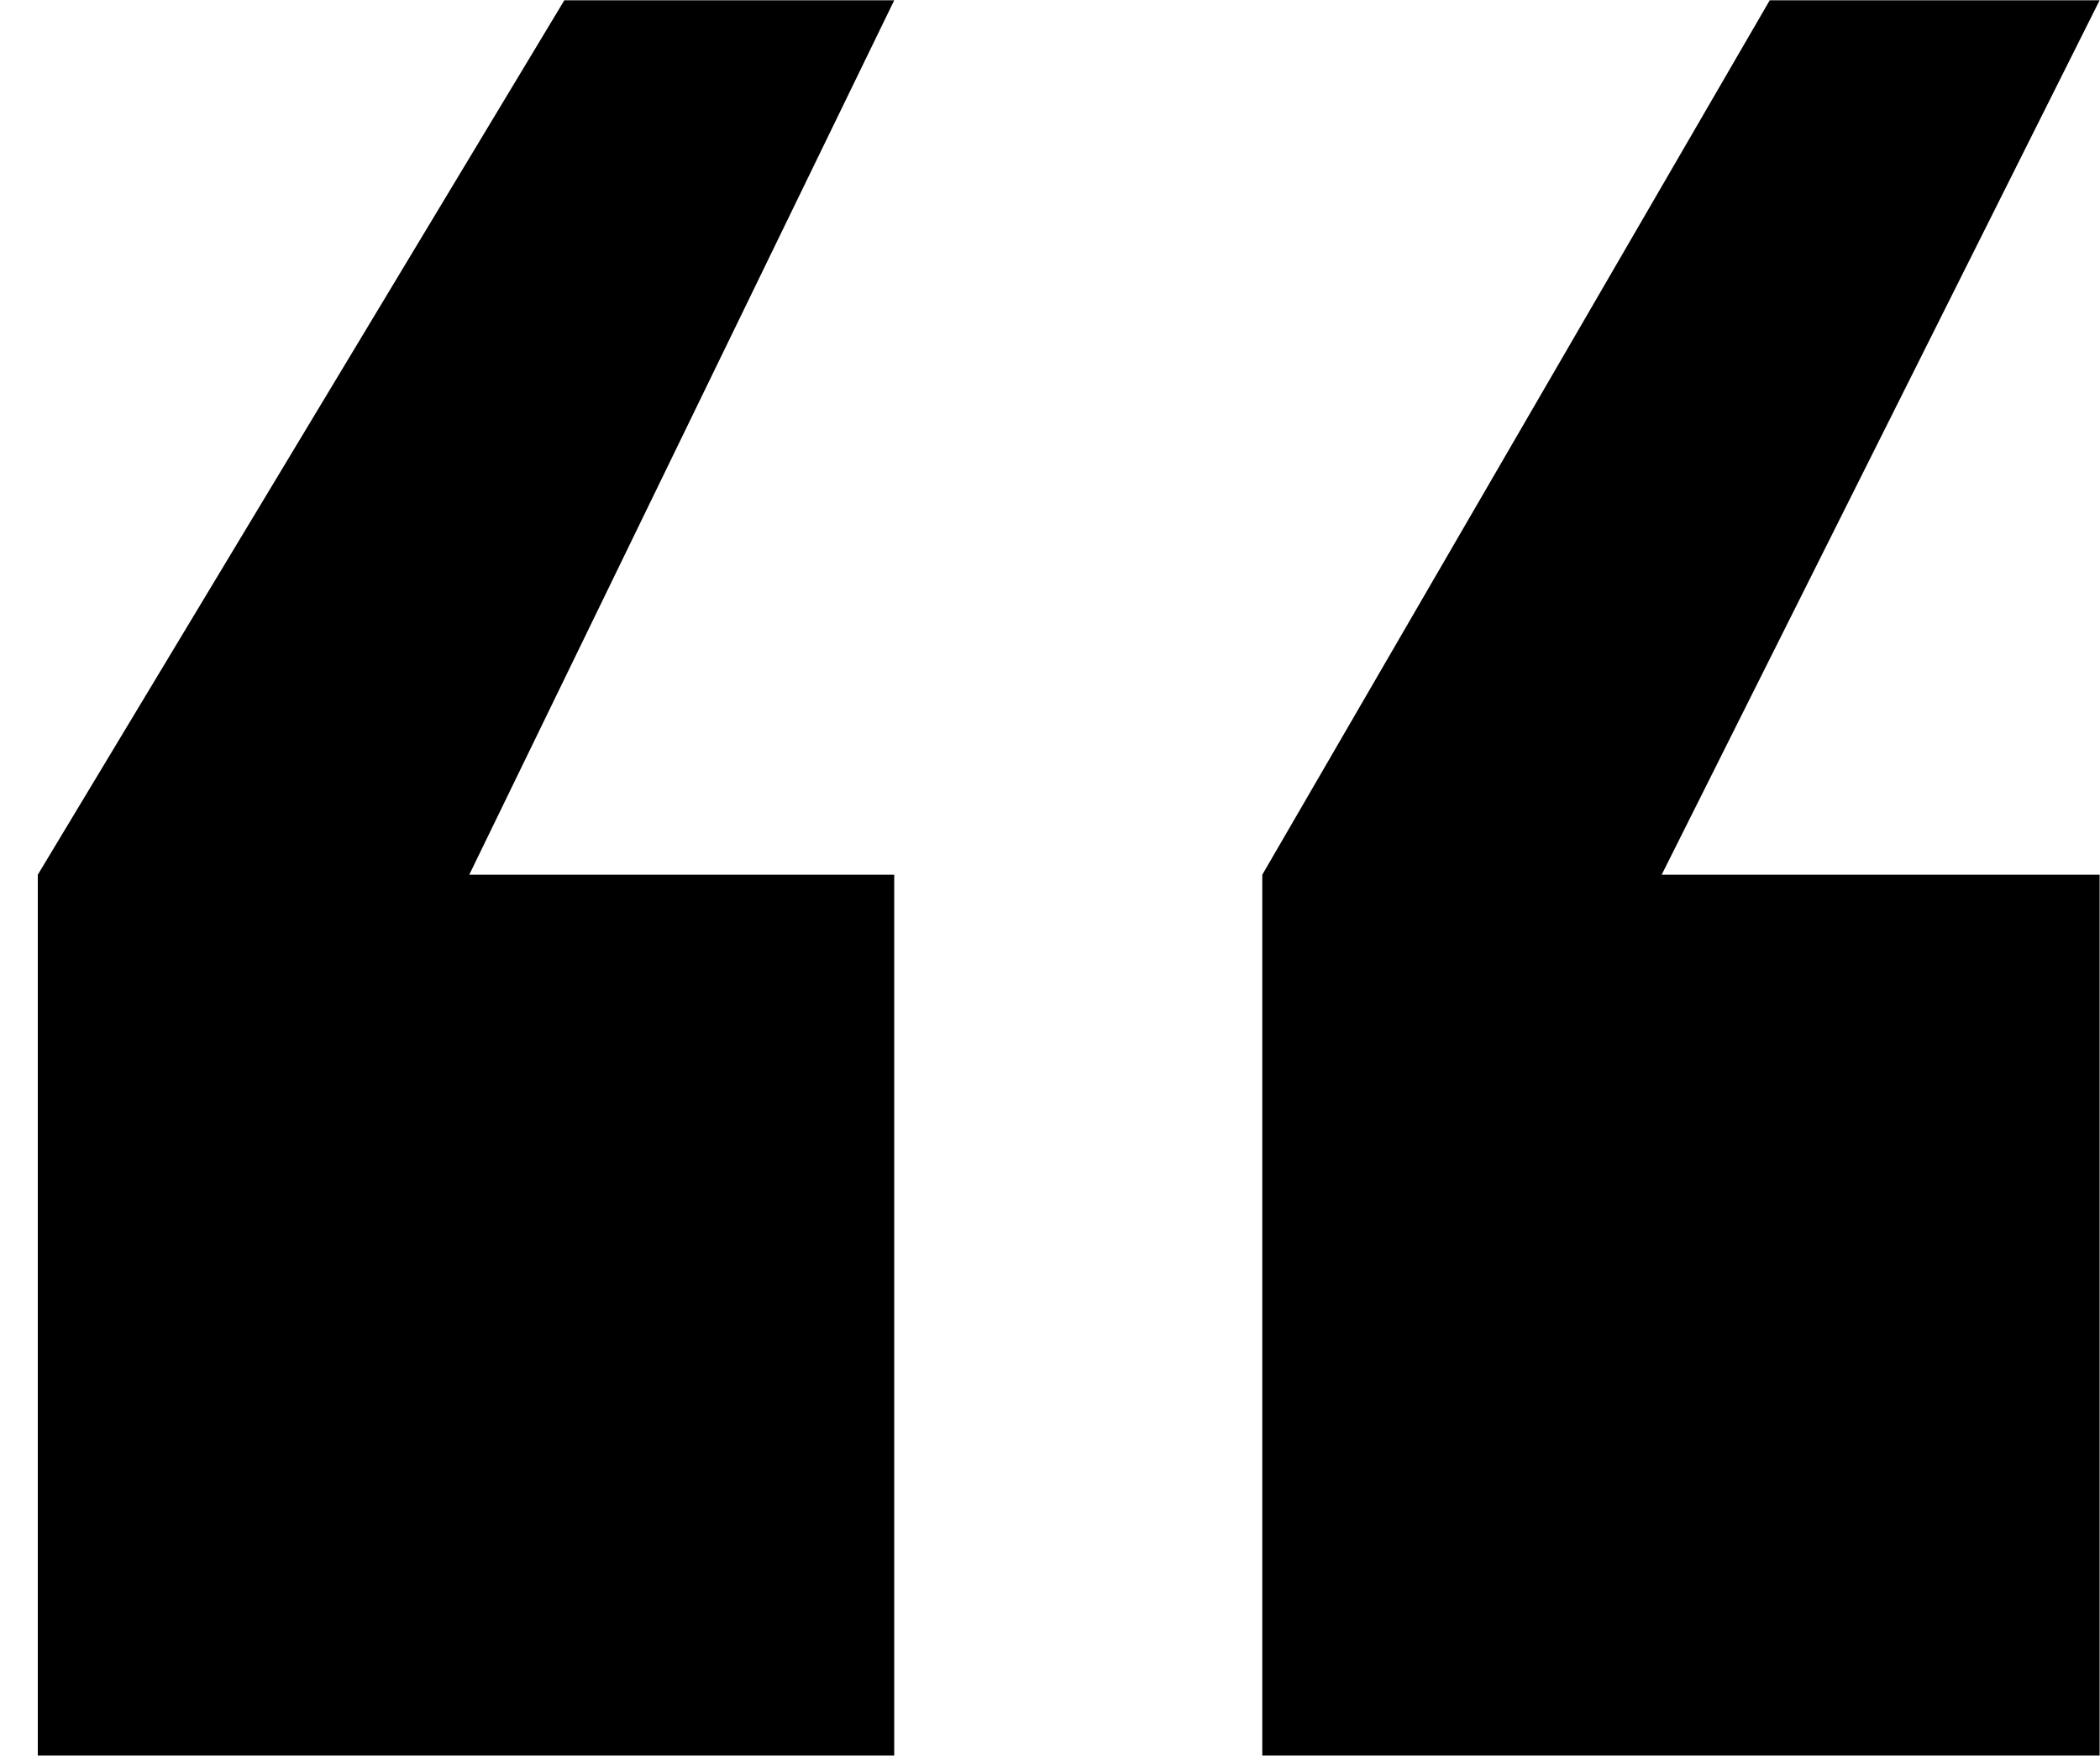
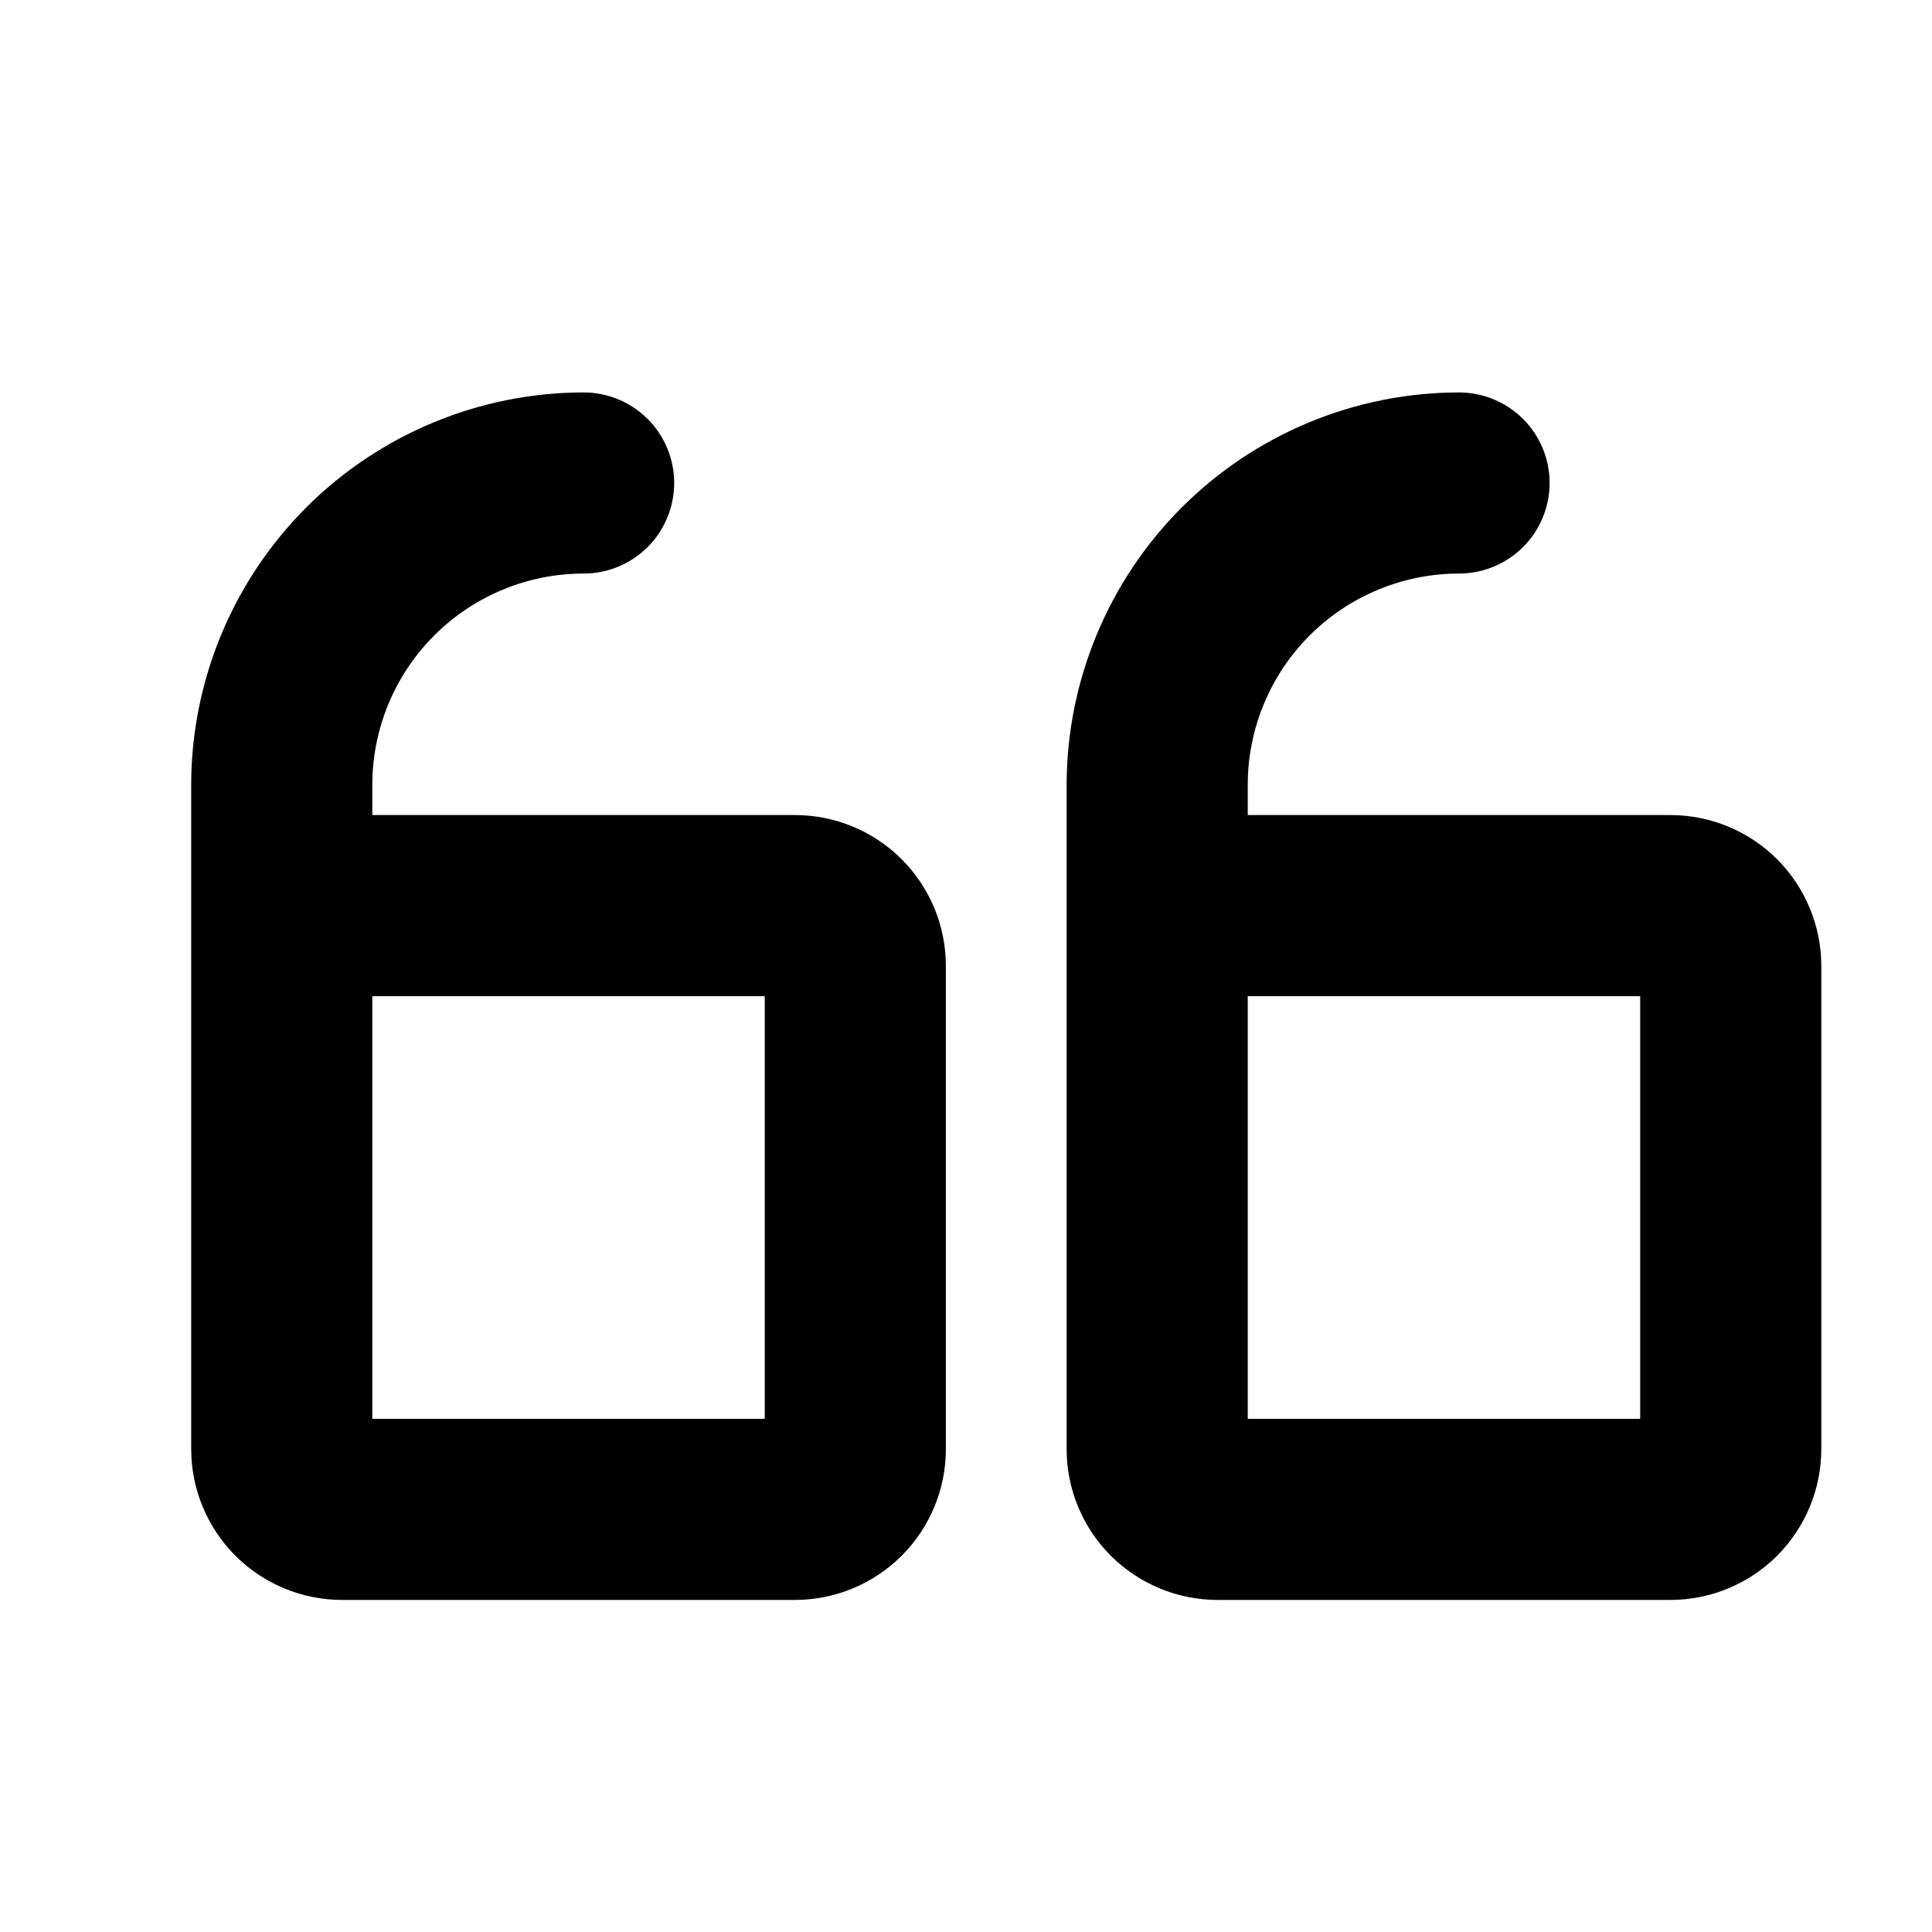
- <svg xmlns="http://www.w3.org/2000/svg" aria-hidden="true" version="1.1" viewBox="0 0 55 46">
-   <path d="M1097.99 381.99L1120.42 381.99L1120.42 358.915L1109.29 358.915L1120.42 336.008L1111.78 336.008L1097.99 358.915ZM1130.06 358.915L1143.35 336.008L1151.99 336.008L1140.52 358.915L1151.99 358.915L1151.99 381.99L1130.06 381.99Z " transform="matrix(1,0,0,1,-1097,-336)" />
+ <svg xmlns="http://www.w3.org/2000/svg" width="24" height="24" viewBox="0 0 24 24" fill="none">
+   <path d="M15.125 19.875L20.75 19.875C21.247 19.875 21.724 19.677 22.076 19.326C22.427 18.974 22.625 18.497 22.625 18L22.625 12C22.625 11.503 22.427 11.026 22.076 10.674C21.724 10.322 21.247 10.125 20.75 10.125L15.5 10.125L15.5 9.75C15.5 9.054 15.777 8.386 16.269 7.894C16.761 7.402 17.429 7.125 18.125 7.125C18.423 7.125 18.709 7.006 18.921 6.795C19.131 6.585 19.25 6.298 19.25 6C19.25 5.702 19.131 5.415 18.921 5.205C18.709 4.994 18.423 4.875 18.125 4.875C16.832 4.876 15.593 5.391 14.68 6.304C13.766 7.218 13.252 8.458 13.25 9.75L13.25 18C13.25 18.497 13.447 18.974 13.799 19.326C14.151 19.677 14.628 19.875 15.125 19.875ZM15.5 12.375L20.375 12.375L20.375 17.625L15.5 17.625L15.5 12.375ZM4.25 19.875L9.875 19.875C10.372 19.875 10.849 19.677 11.201 19.326C11.553 18.974 11.75 18.497 11.75 18L11.75 12C11.75 11.503 11.553 11.026 11.201 10.674C10.849 10.322 10.372 10.125 9.875 10.125L4.625 10.125L4.625 9.75C4.625 9.054 4.902 8.386 5.394 7.894C5.886 7.402 6.554 7.125 7.25 7.125C7.548 7.125 7.835 7.006 8.046 6.795C8.256 6.585 8.375 6.298 8.375 6C8.375 5.702 8.256 5.415 8.046 5.205C7.835 4.994 7.548 4.875 7.25 4.875C5.958 4.876 4.718 5.391 3.804 6.304C2.891 7.218 2.376 8.458 2.375 9.75L2.375 18C2.375 18.497 2.573 18.974 2.924 19.326C3.276 19.677 3.753 19.875 4.25 19.875ZM4.625 12.375L9.5 12.375L9.5 17.625L4.625 17.625L4.625 12.375Z" fill="black" />
</svg>
